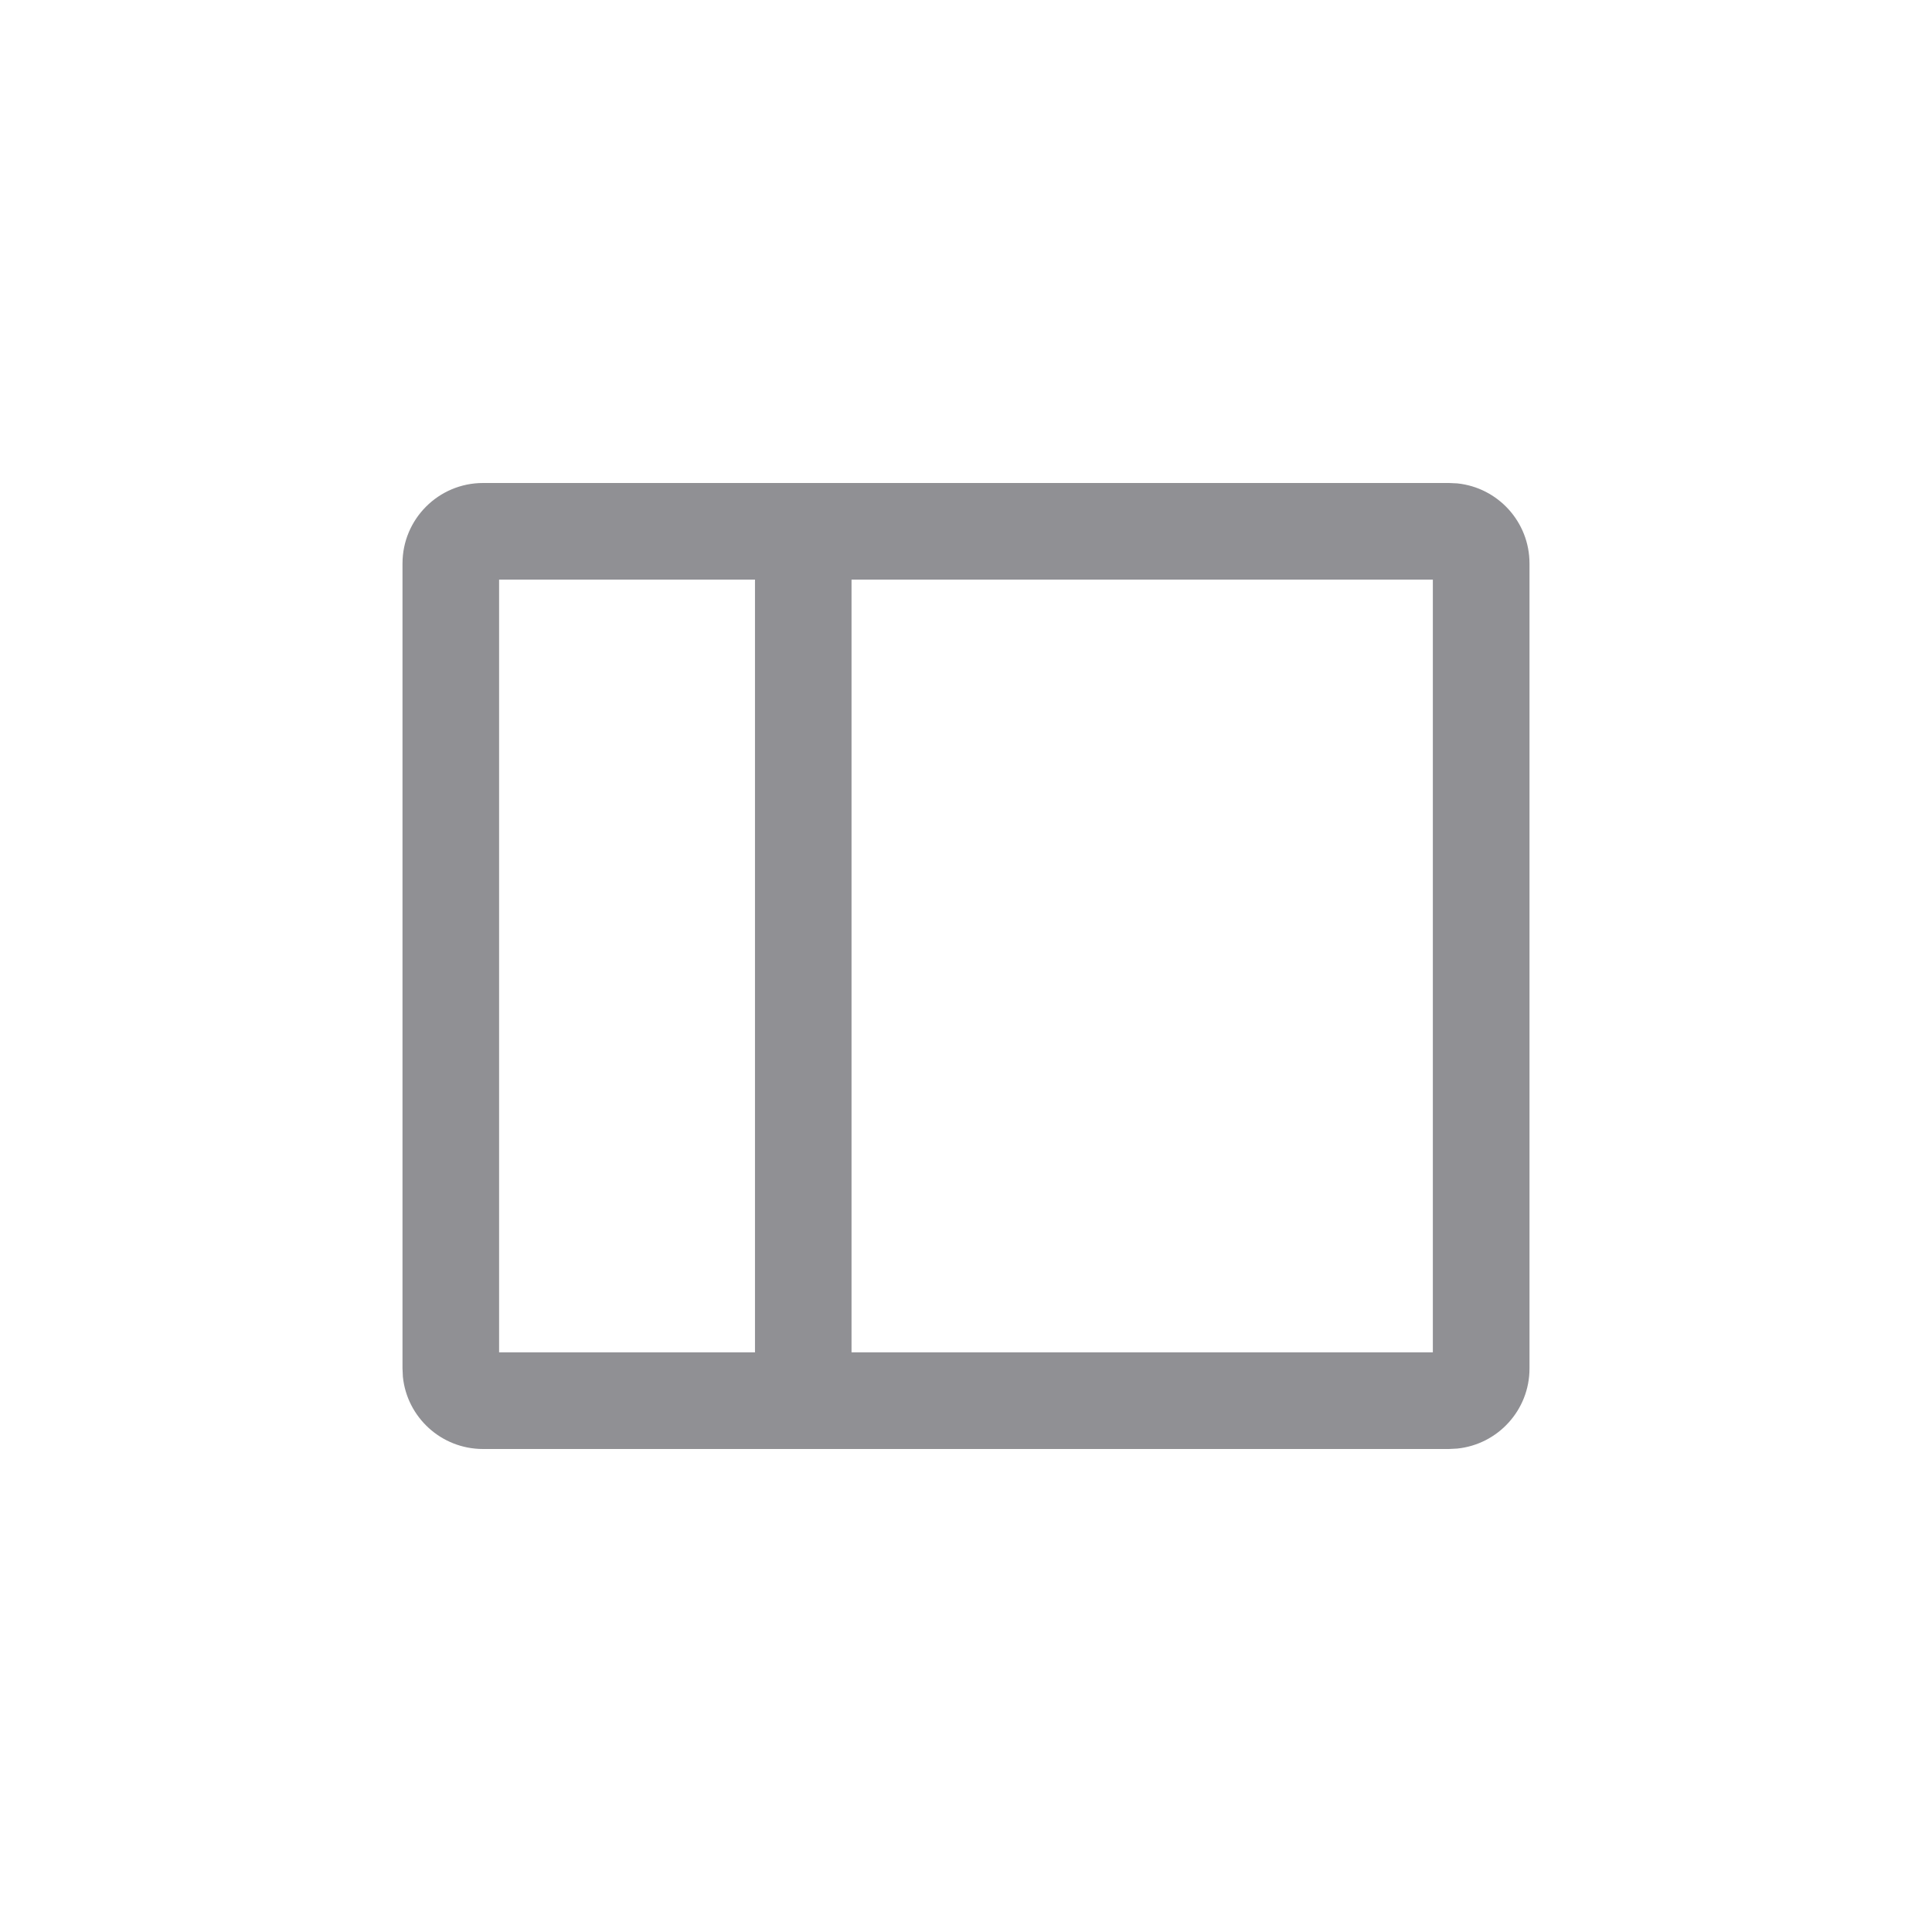
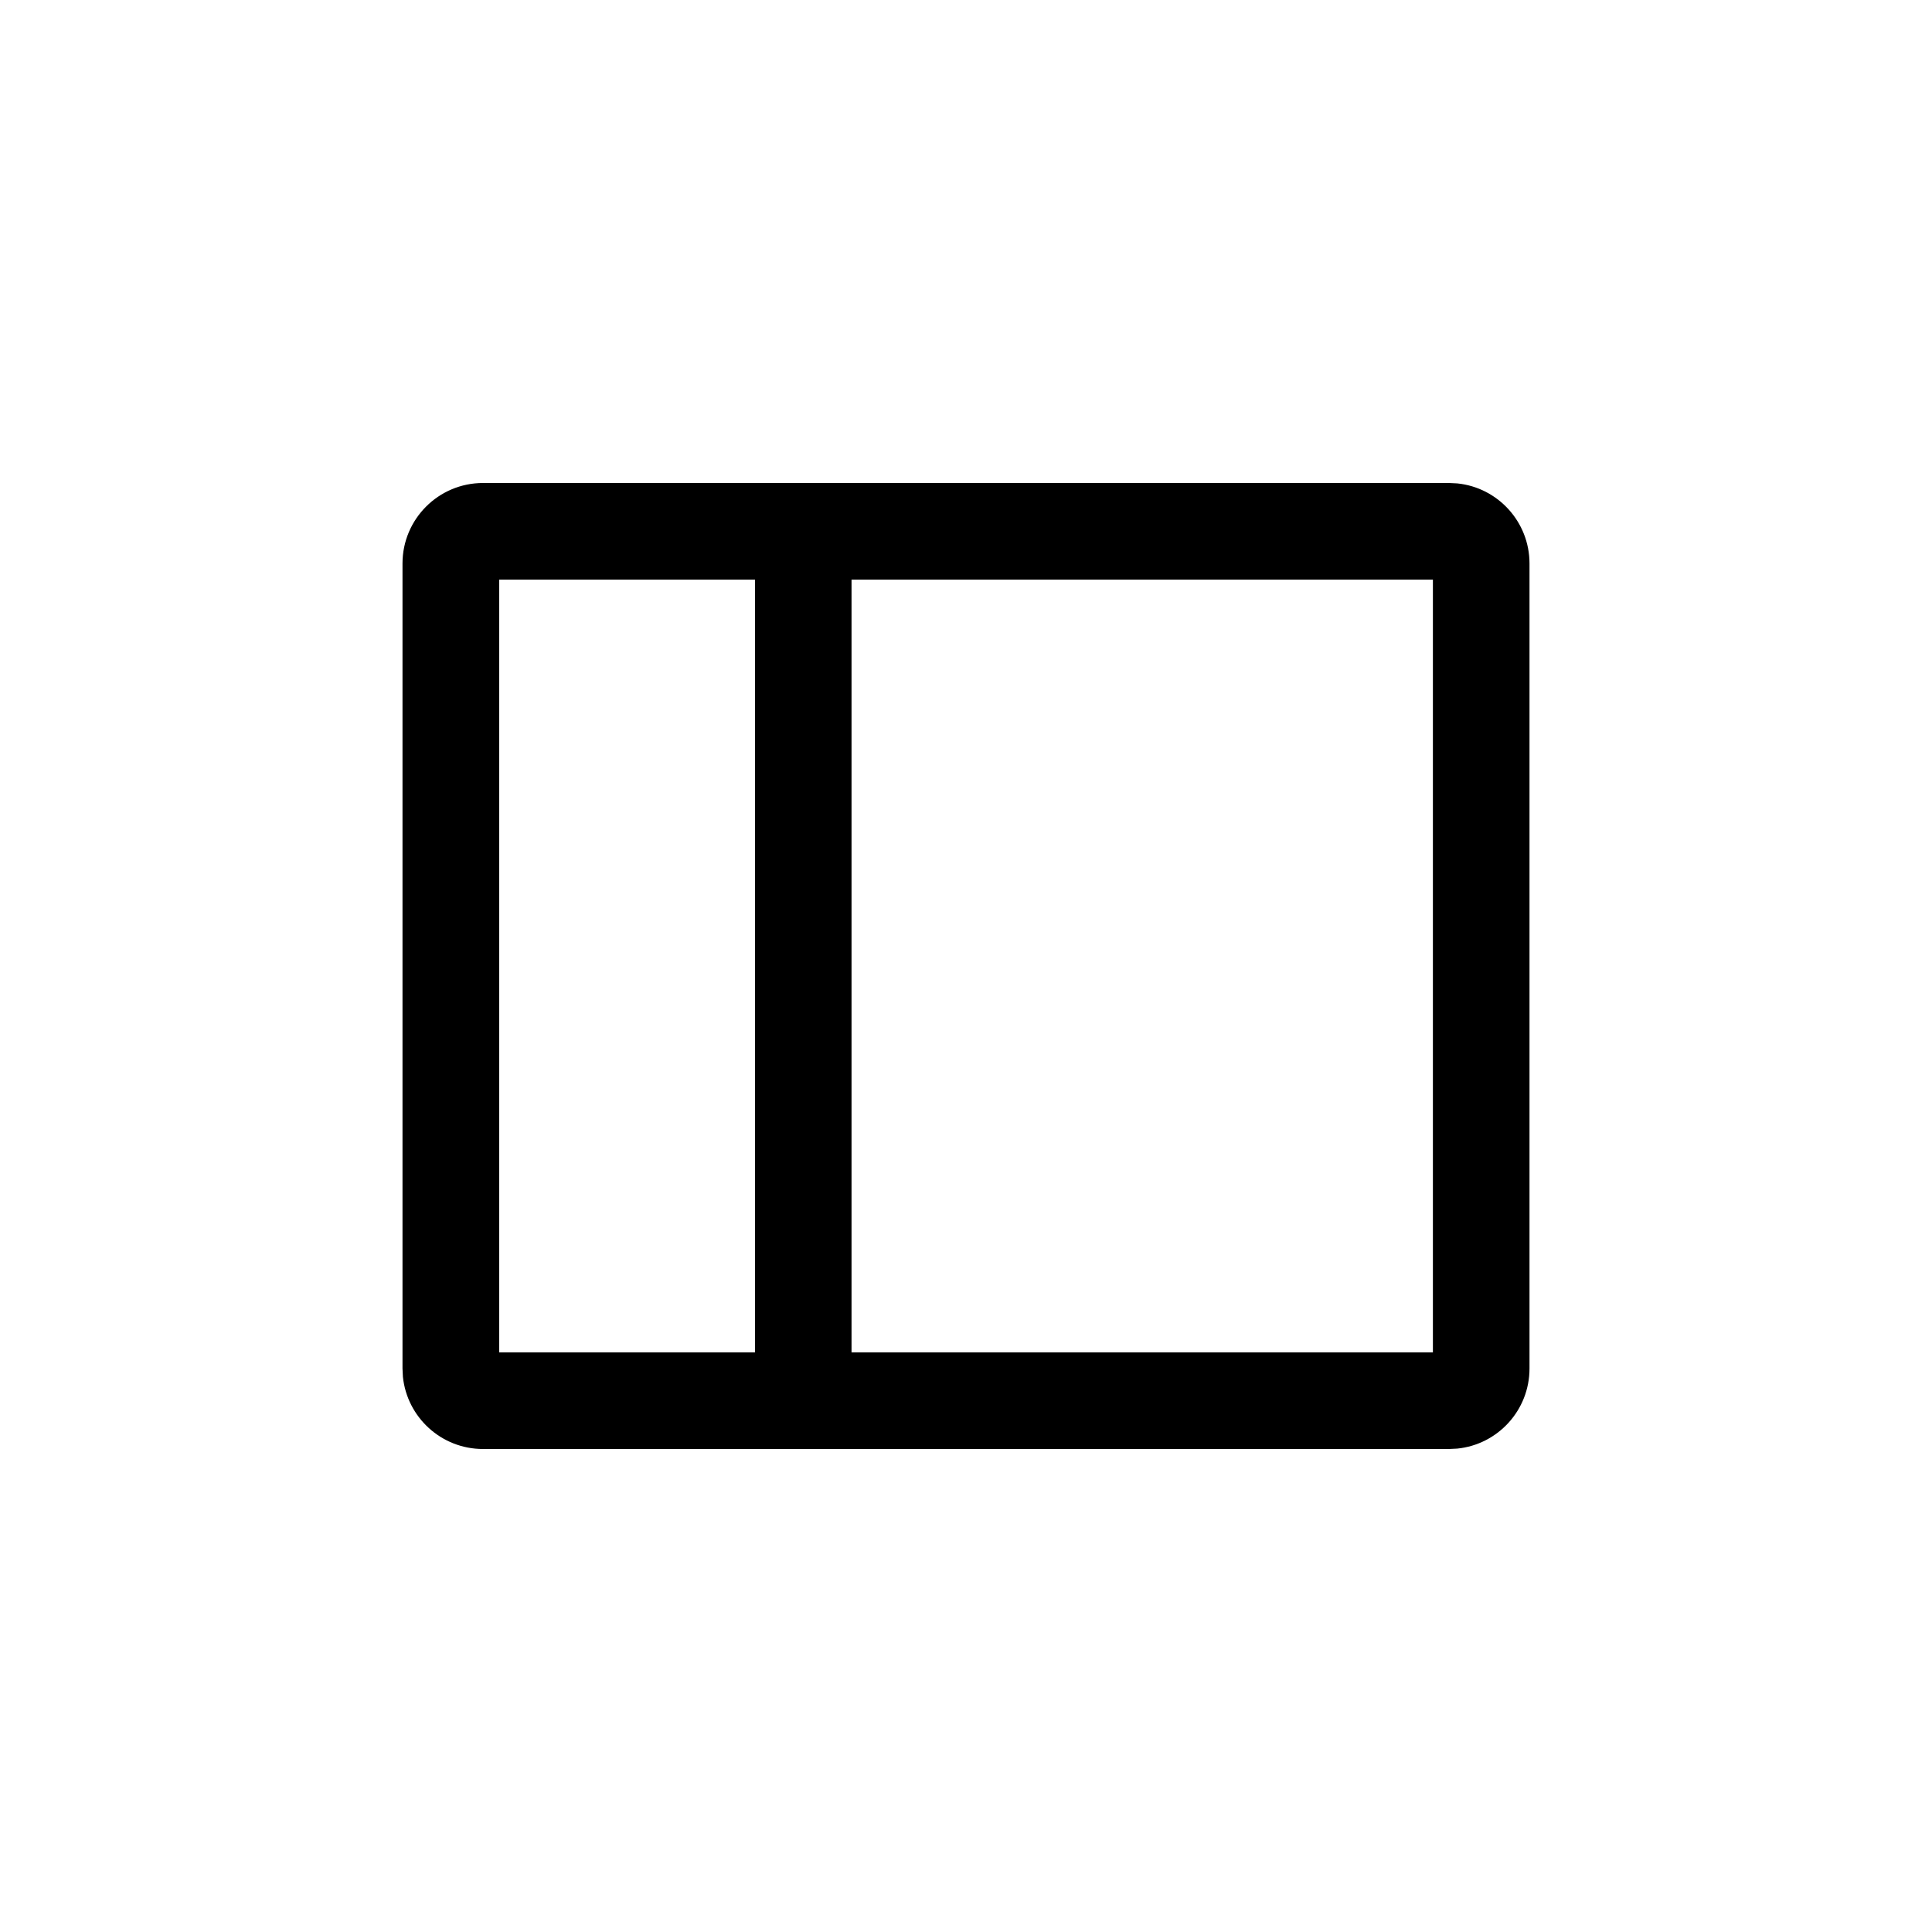
- <svg xmlns="http://www.w3.org/2000/svg" width="36" height="36" viewBox="0 0 36 36" fill="none">
-   <path d="M27.153 9.007C27.91 9.084 28.5 9.723 28.5 10.5V25.5C28.5 26.276 27.91 26.915 27.153 26.992L27 27H9C8.223 27 7.584 26.41 7.507 25.654L7.5 25.5V10.5C7.5 9.672 8.172 9 9 9H27L27.153 9.007ZM15.867 25.199H26.699V10.8H15.867V25.199ZM9.3 25.199H14.068V10.8H9.3V25.199Z" fill="#909094" />
+ <svg xmlns="http://www.w3.org/2000/svg" width="24" height="24" viewBox="0 0 24 24" fill="none">
+   <path d="M18.103 6.005C18.607 6.056 19 6.483 19 7V17C19 17.518 18.607 17.944 18.103 17.995L18 18H6C5.483 18 5.057 17.607 5.005 17.103L5 17V7C5 6.448 5.448 6 6 6H18L18.103 6.005ZM10.578 16.8H17.8V7.2H10.578V16.8ZM6.201 16.8H9.379V7.2H6.201V16.8Z" fill="currentColor" />
</svg>
